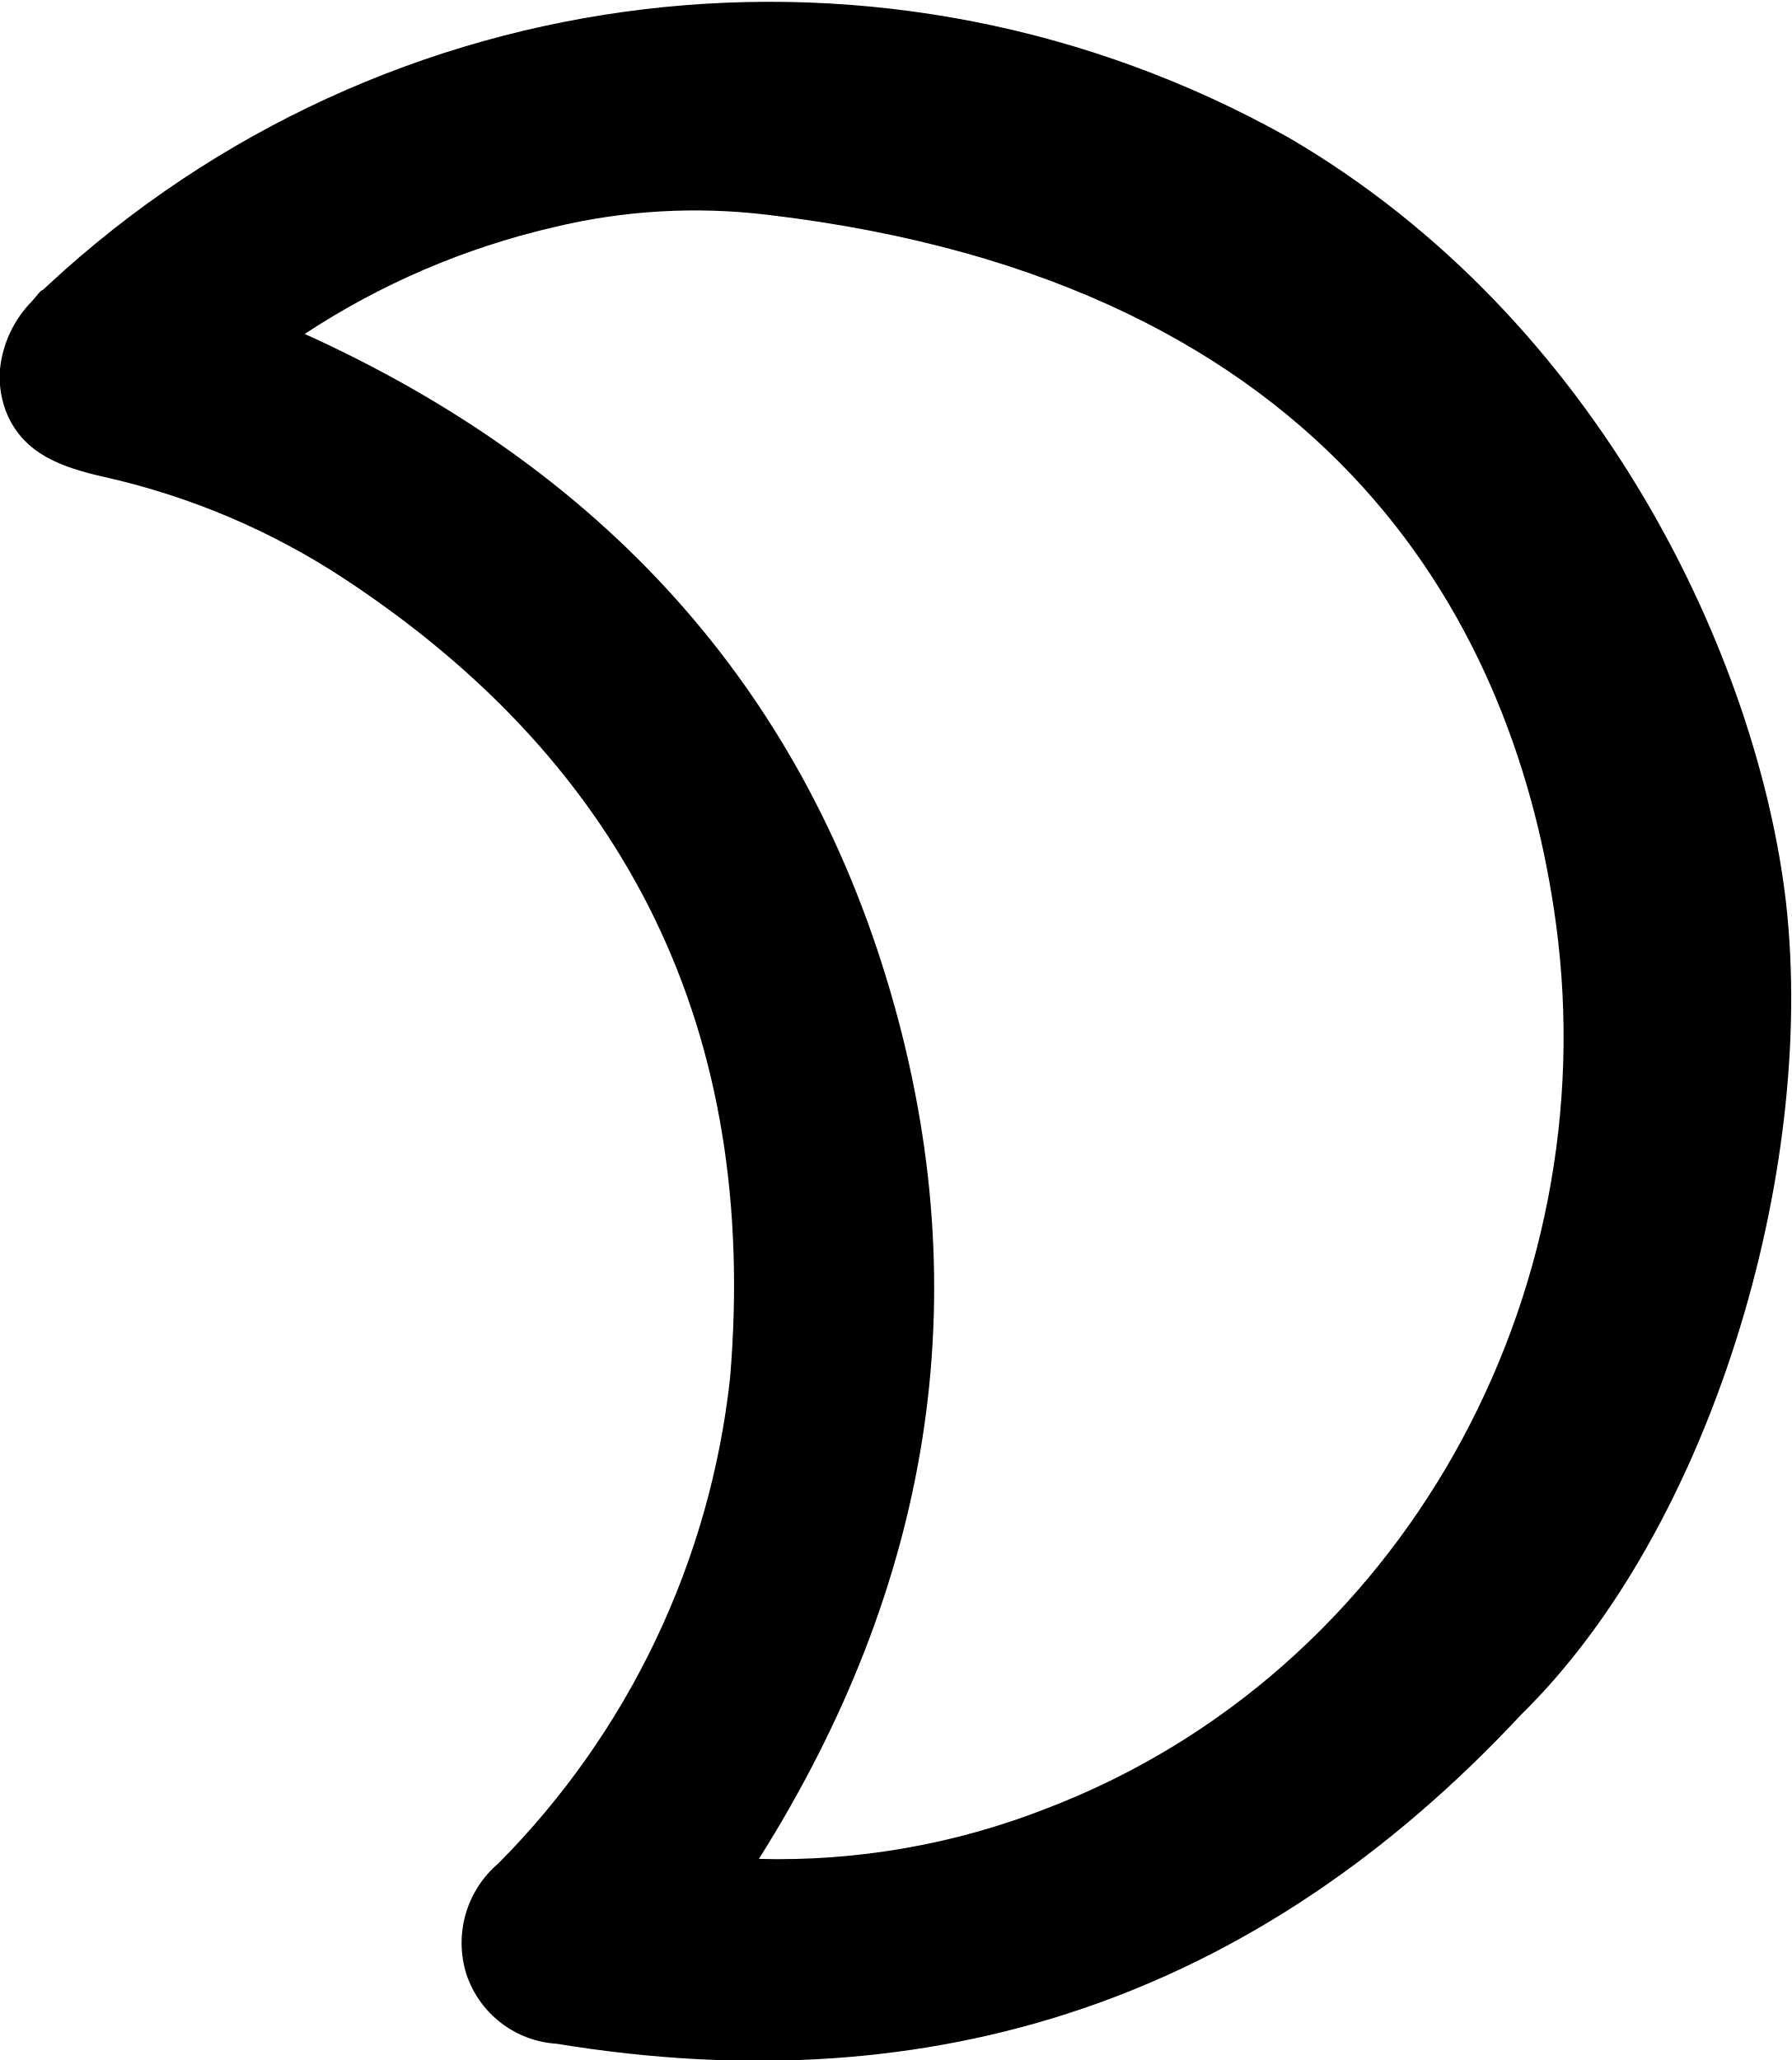
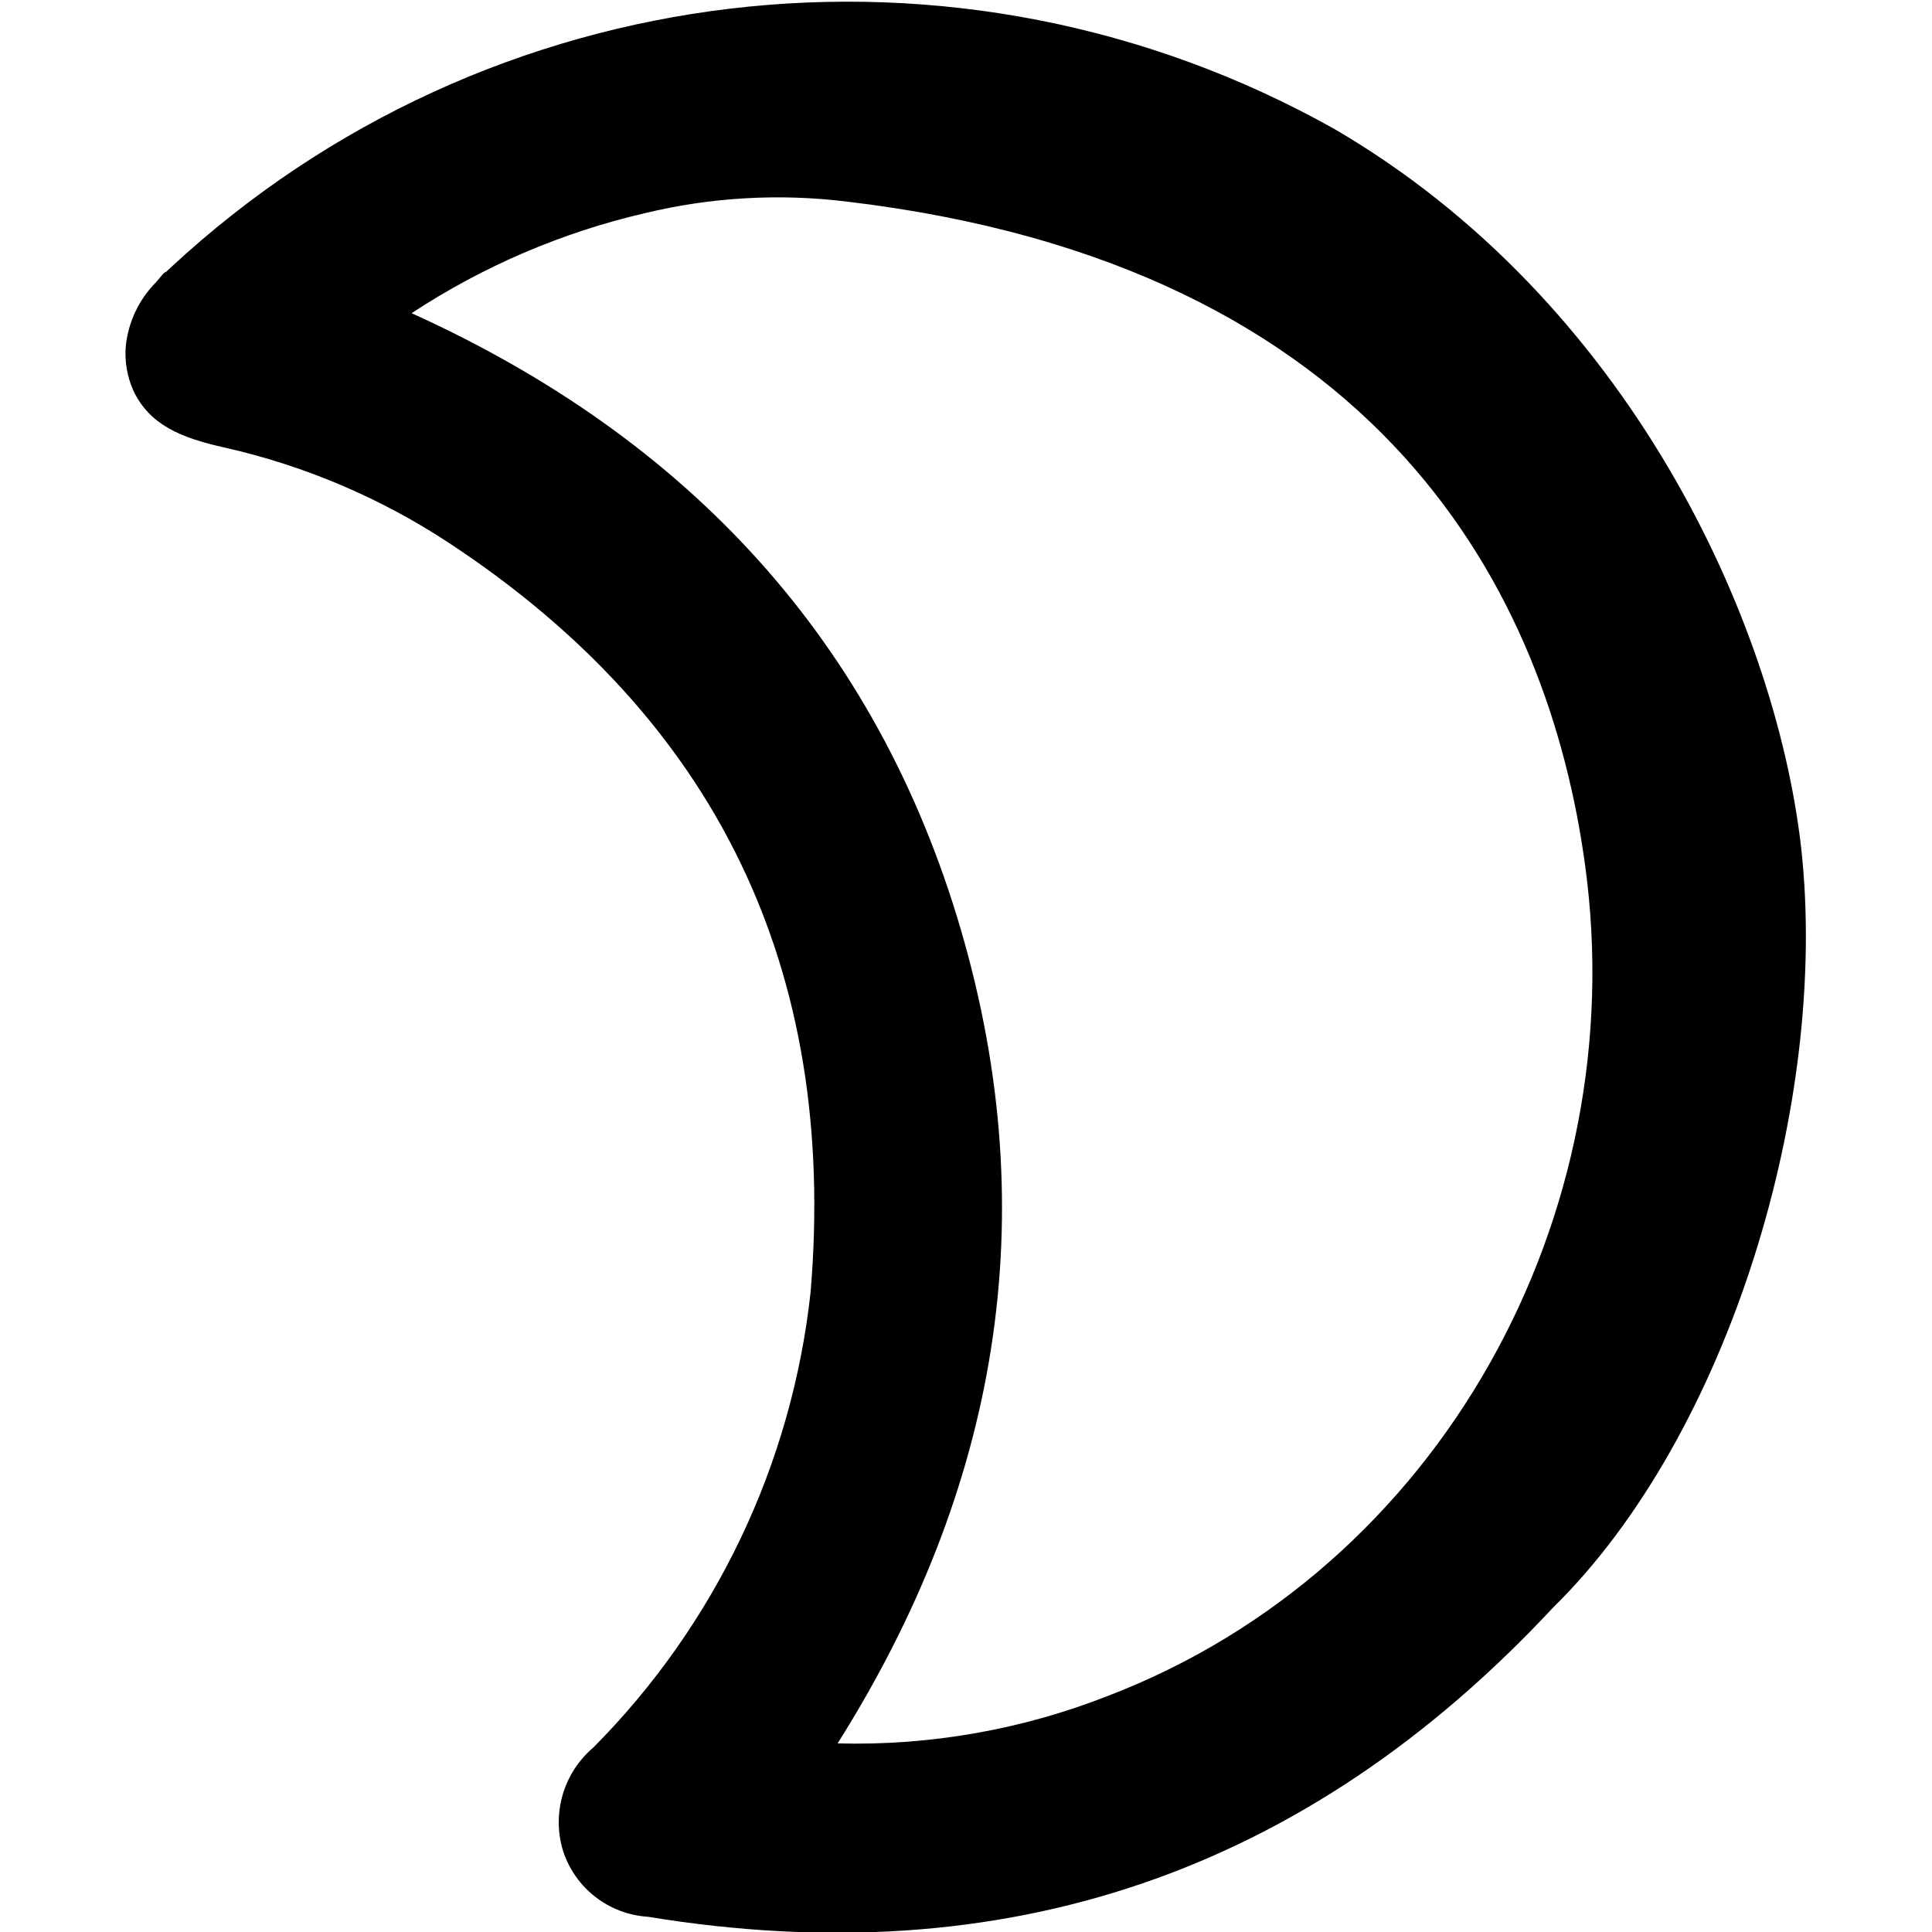
- <svg xmlns="http://www.w3.org/2000/svg" viewBox="0 0 48.56 55.83">
+ <svg xmlns="http://www.w3.org/2000/svg" width="60px" height="60px" viewBox="0 0 48.56 55.83">
  <g id="Layer_2" data-name="Layer 2">
    <g id="Layer_1-2" data-name="Layer 1">
      <path d="M2.84,12.93a19.66,19.66,0,0,1,6.5,2.76C17.07,20.78,20.57,28,19.79,37.33A22.05,22.05,0,0,1,13.51,50.5a2.83,2.83,0,0,0-.87,3,2.76,2.76,0,0,0,2.45,1.89c10.31,1.69,19-1.26,26.15-8.93,5.1-5,8-14.64,7.17-22-.76-6.55-5-15.78-13.48-20.73a28.74,28.74,0,0,0-33.63,4l-.14.13c-.06,0-.17.17-.29.3A3.07,3.07,0,0,0,0,10a2.61,2.61,0,0,0,.22,1.29C.69,12.28,1.59,12.65,2.84,12.93ZM15,6.16h0a16.35,16.35,0,0,1,5.79-.34C36.36,7.65,41.11,17.22,42.17,25,43.56,35.13,38,45.31,28.4,49a19.93,19.93,0,0,1-7.83,1.38c4.63-7.35,6-15.19,3.56-23.52S16.27,12.68,8.26,9.05A20.83,20.83,0,0,1,15,6.16Z" />
    </g>
  </g>
</svg>
